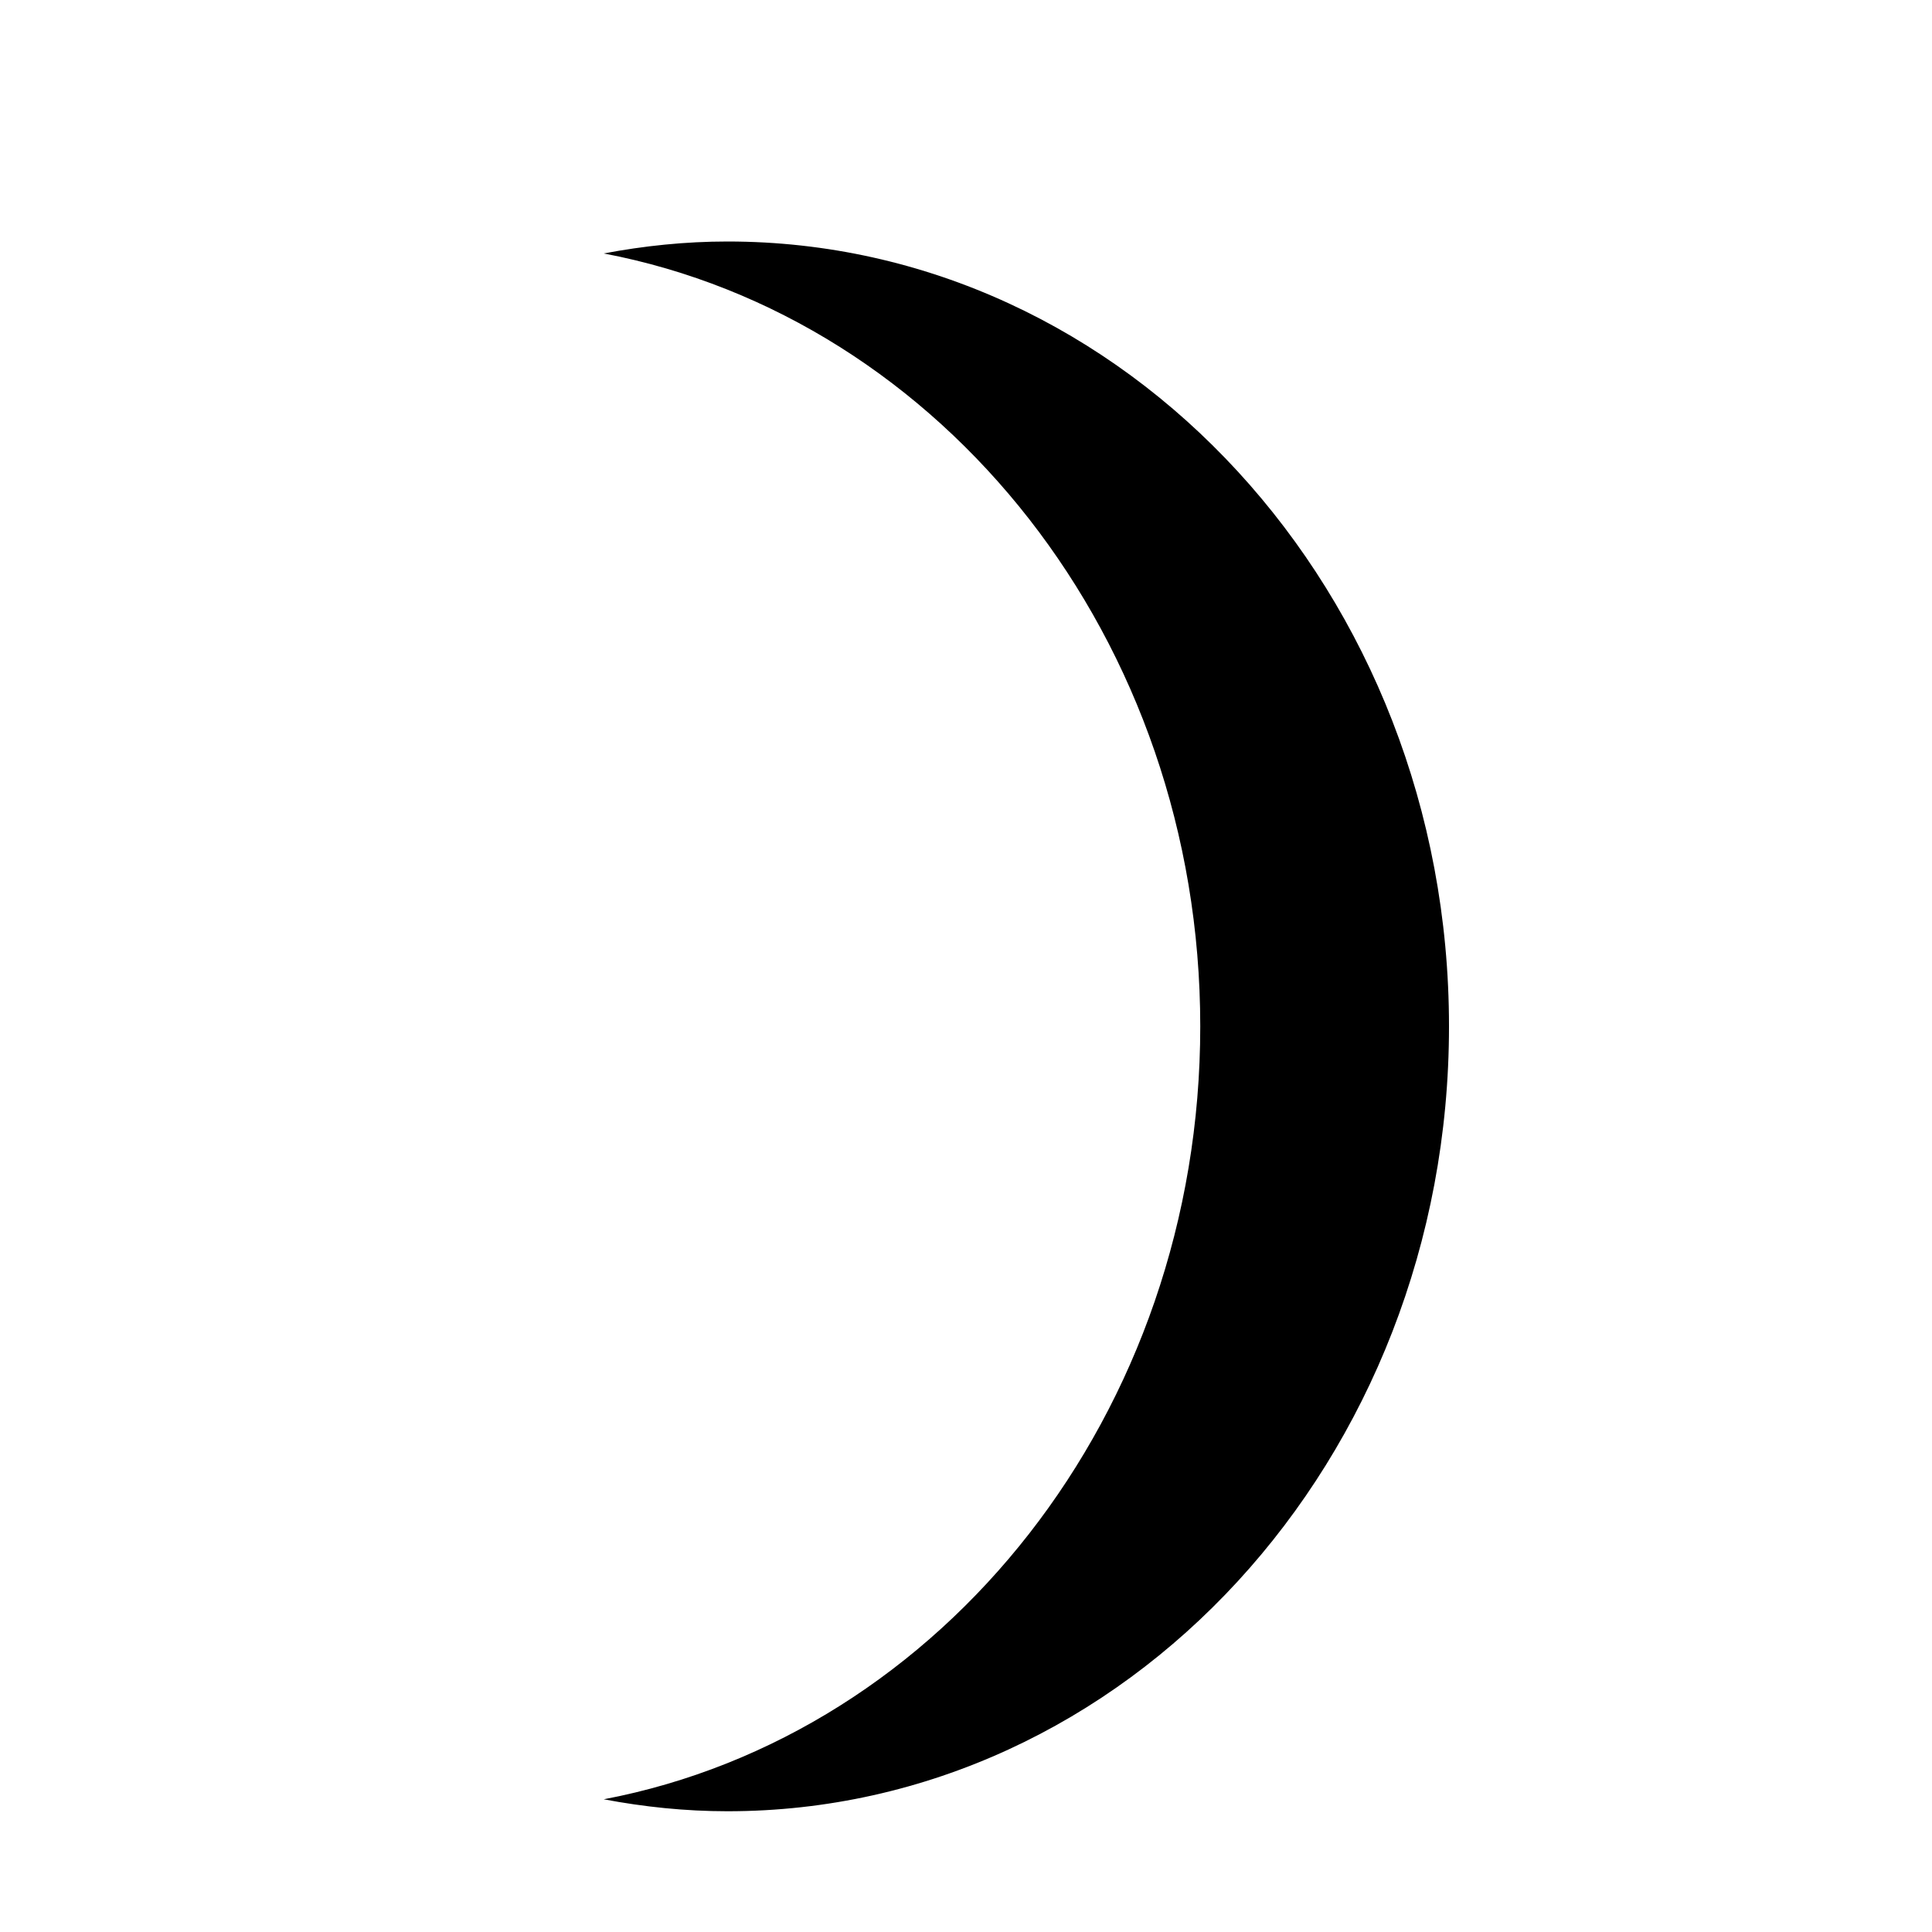
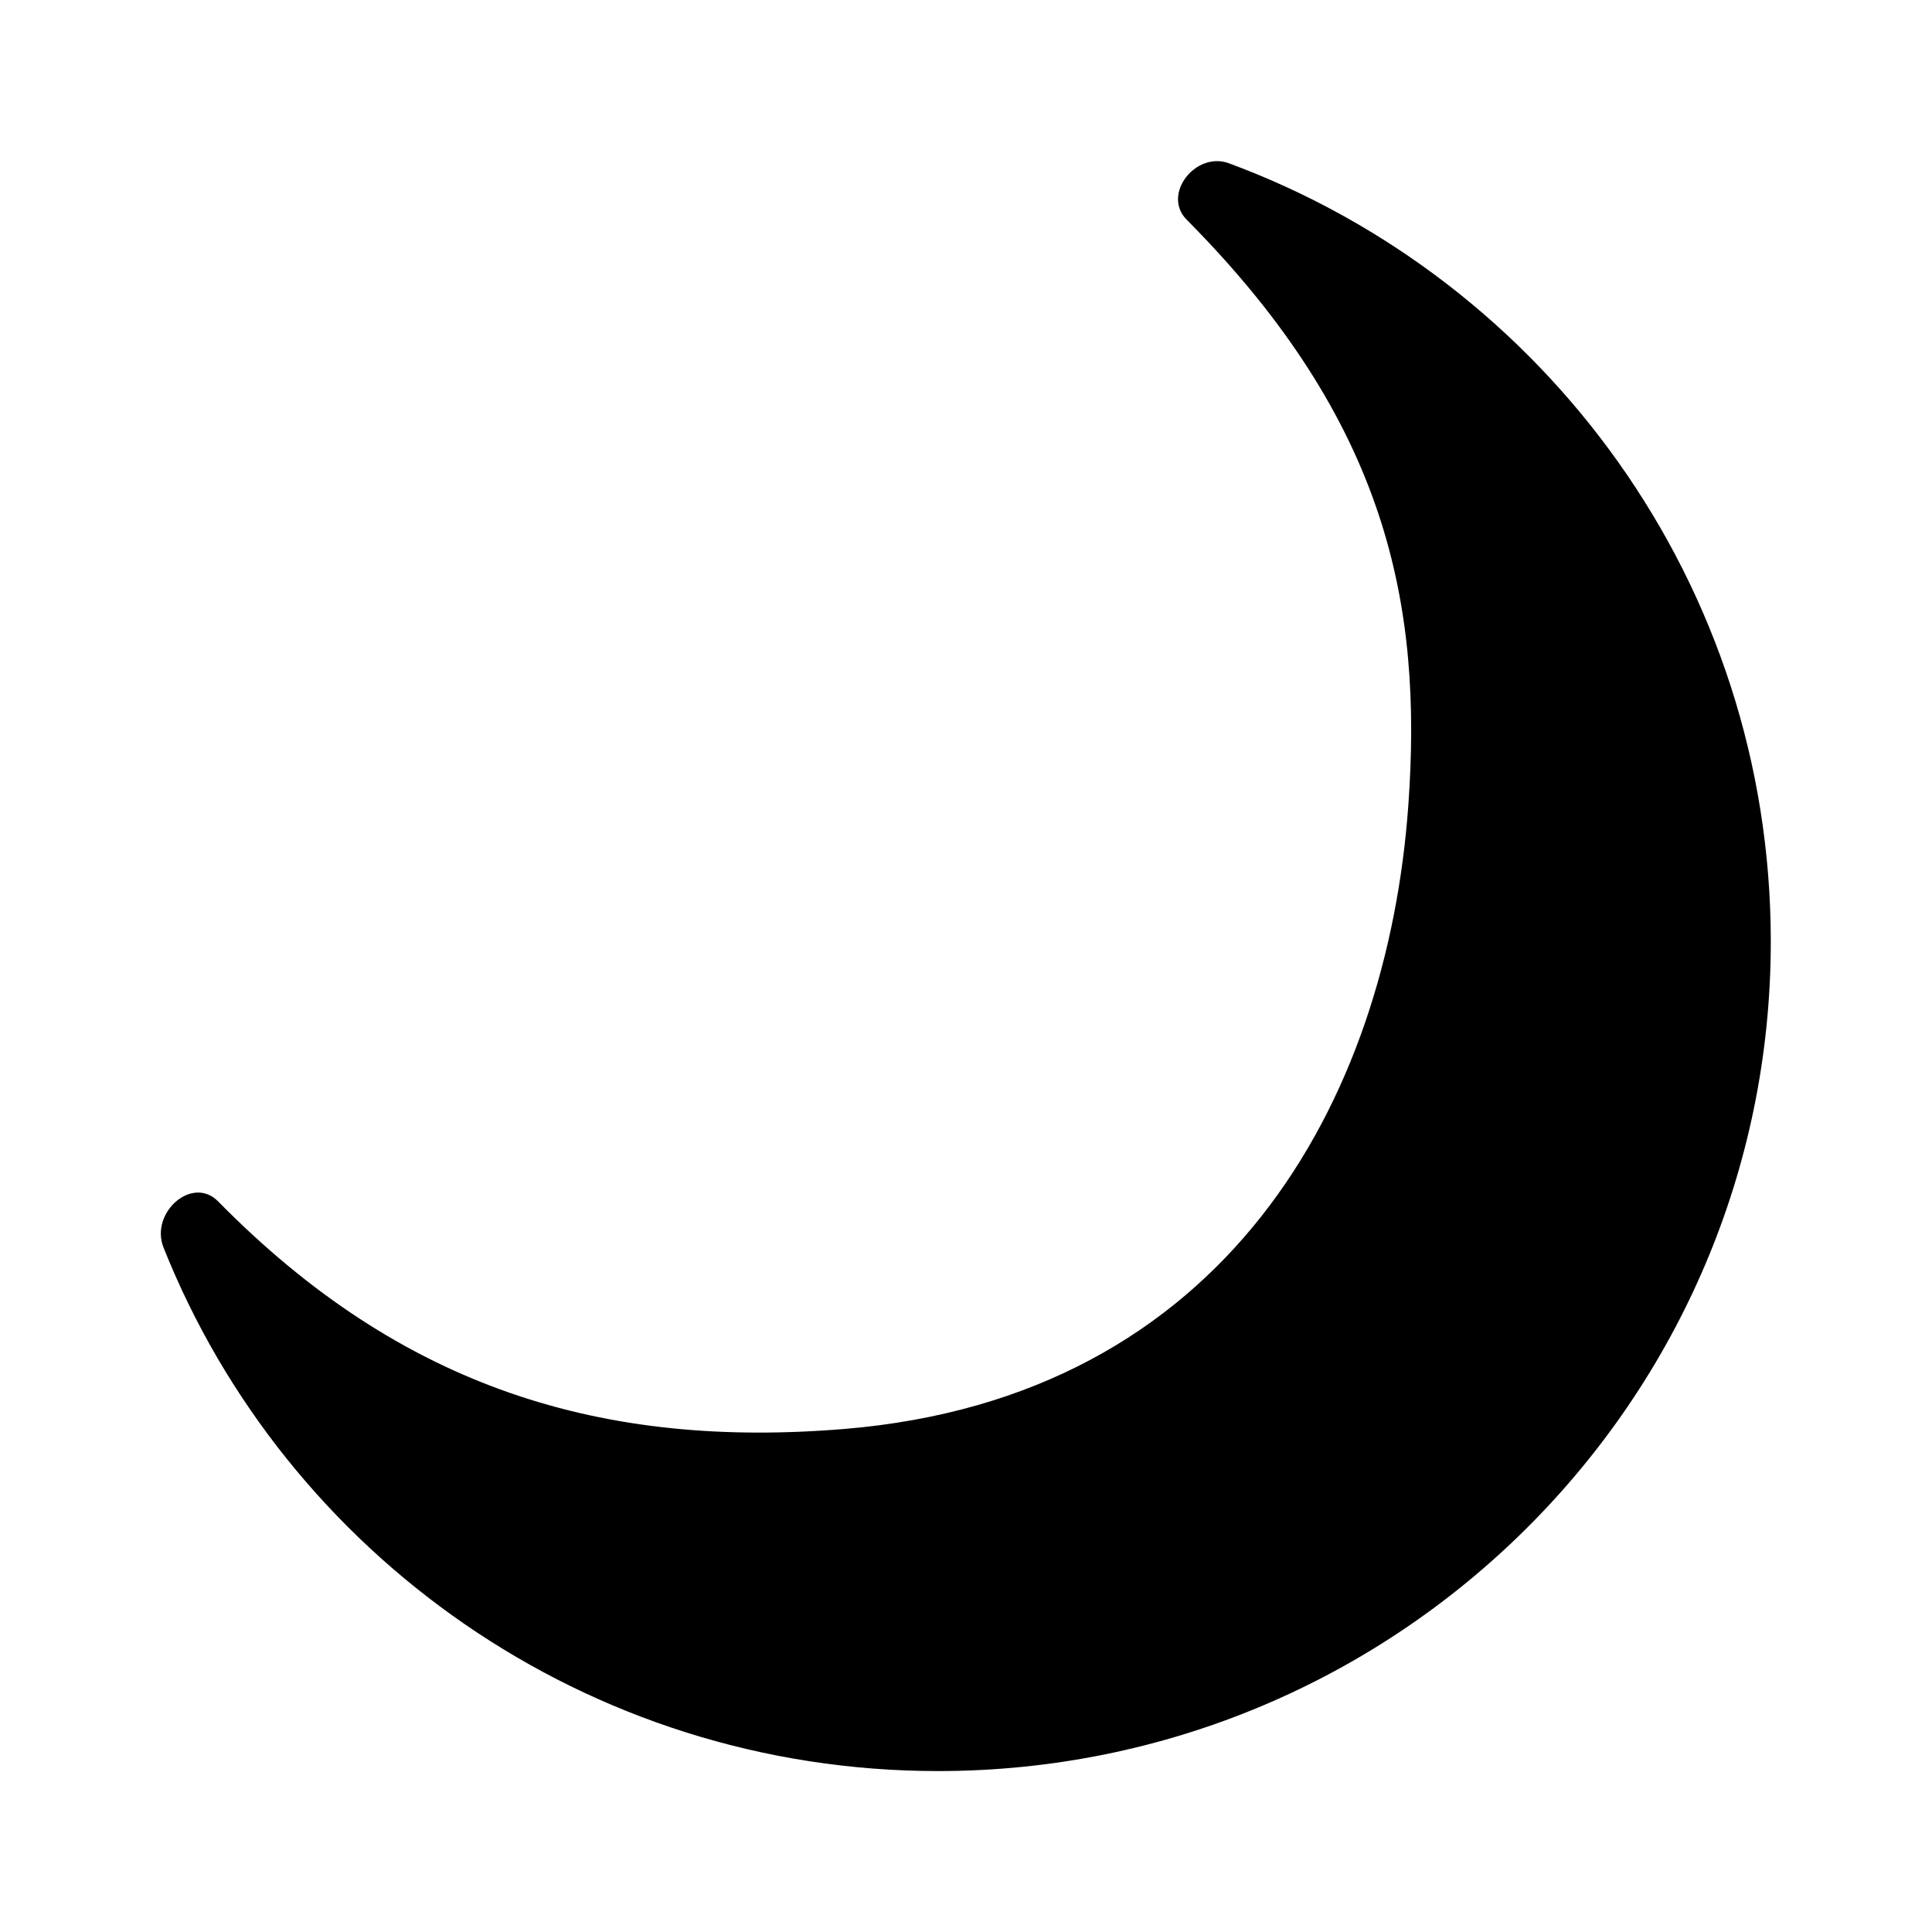
- <svg xmlns="http://www.w3.org/2000/svg" width="16px" height="16px" viewBox="0 0 16 16" version="1.1">
-   <defs />
-   <g id="Page-1" stroke="none" stroke-width="1" fill="none" fill-rule="evenodd">
-     <g id="suspend_normal" fill="#000000">
-       <path d="M9.94,8.5 C9.94,5.295 7.806,2.633 5,2.099 C5.333,2.036 5.675,2 6.025,2 C9.325,2 12,4.91 12,8.5 C12,12.09 9.325,15 6.025,15 C5.675,15 5.333,14.964 5,14.901 C7.806,14.367 9.94,11.705 9.94,8.5" id="Fill-7" />
+ <svg xmlns="http://www.w3.org/2000/svg" width="20px" height="20px" viewBox="0 0 20 20" version="1.1">
+   <g id="D/login_suspend48/Normal备份" stroke="none" fill="none" fill-rule="nonzero">
+     <g id="图标与LOGO/单色图标/关机/Suspend大" fill="#000000">
+       <path d="M7.712,2.274 C7.971,2.013 7.619,1.561 7.272,1.691 C4.001,2.903 1.665,6.05 1.665,9.747 C1.665,14.484 5.522,18.334 10.286,18.334 C13.923,18.334 17.04,16.087 18.304,12.913 C18.445,12.554 18.006,12.164 17.738,12.437 C15.833,14.375 13.75,15 11.25,14.792 C7.31,14.463 5.636,11.404 5.417,8.333 C5.27,6.274 5.625,4.375 7.712,2.274 Z" id="形状结合" transform="translate(9.9981, 10.0013) scale(-1, 1) translate(-9.9981, -10.0013)" />
    </g>
  </g>
</svg>
